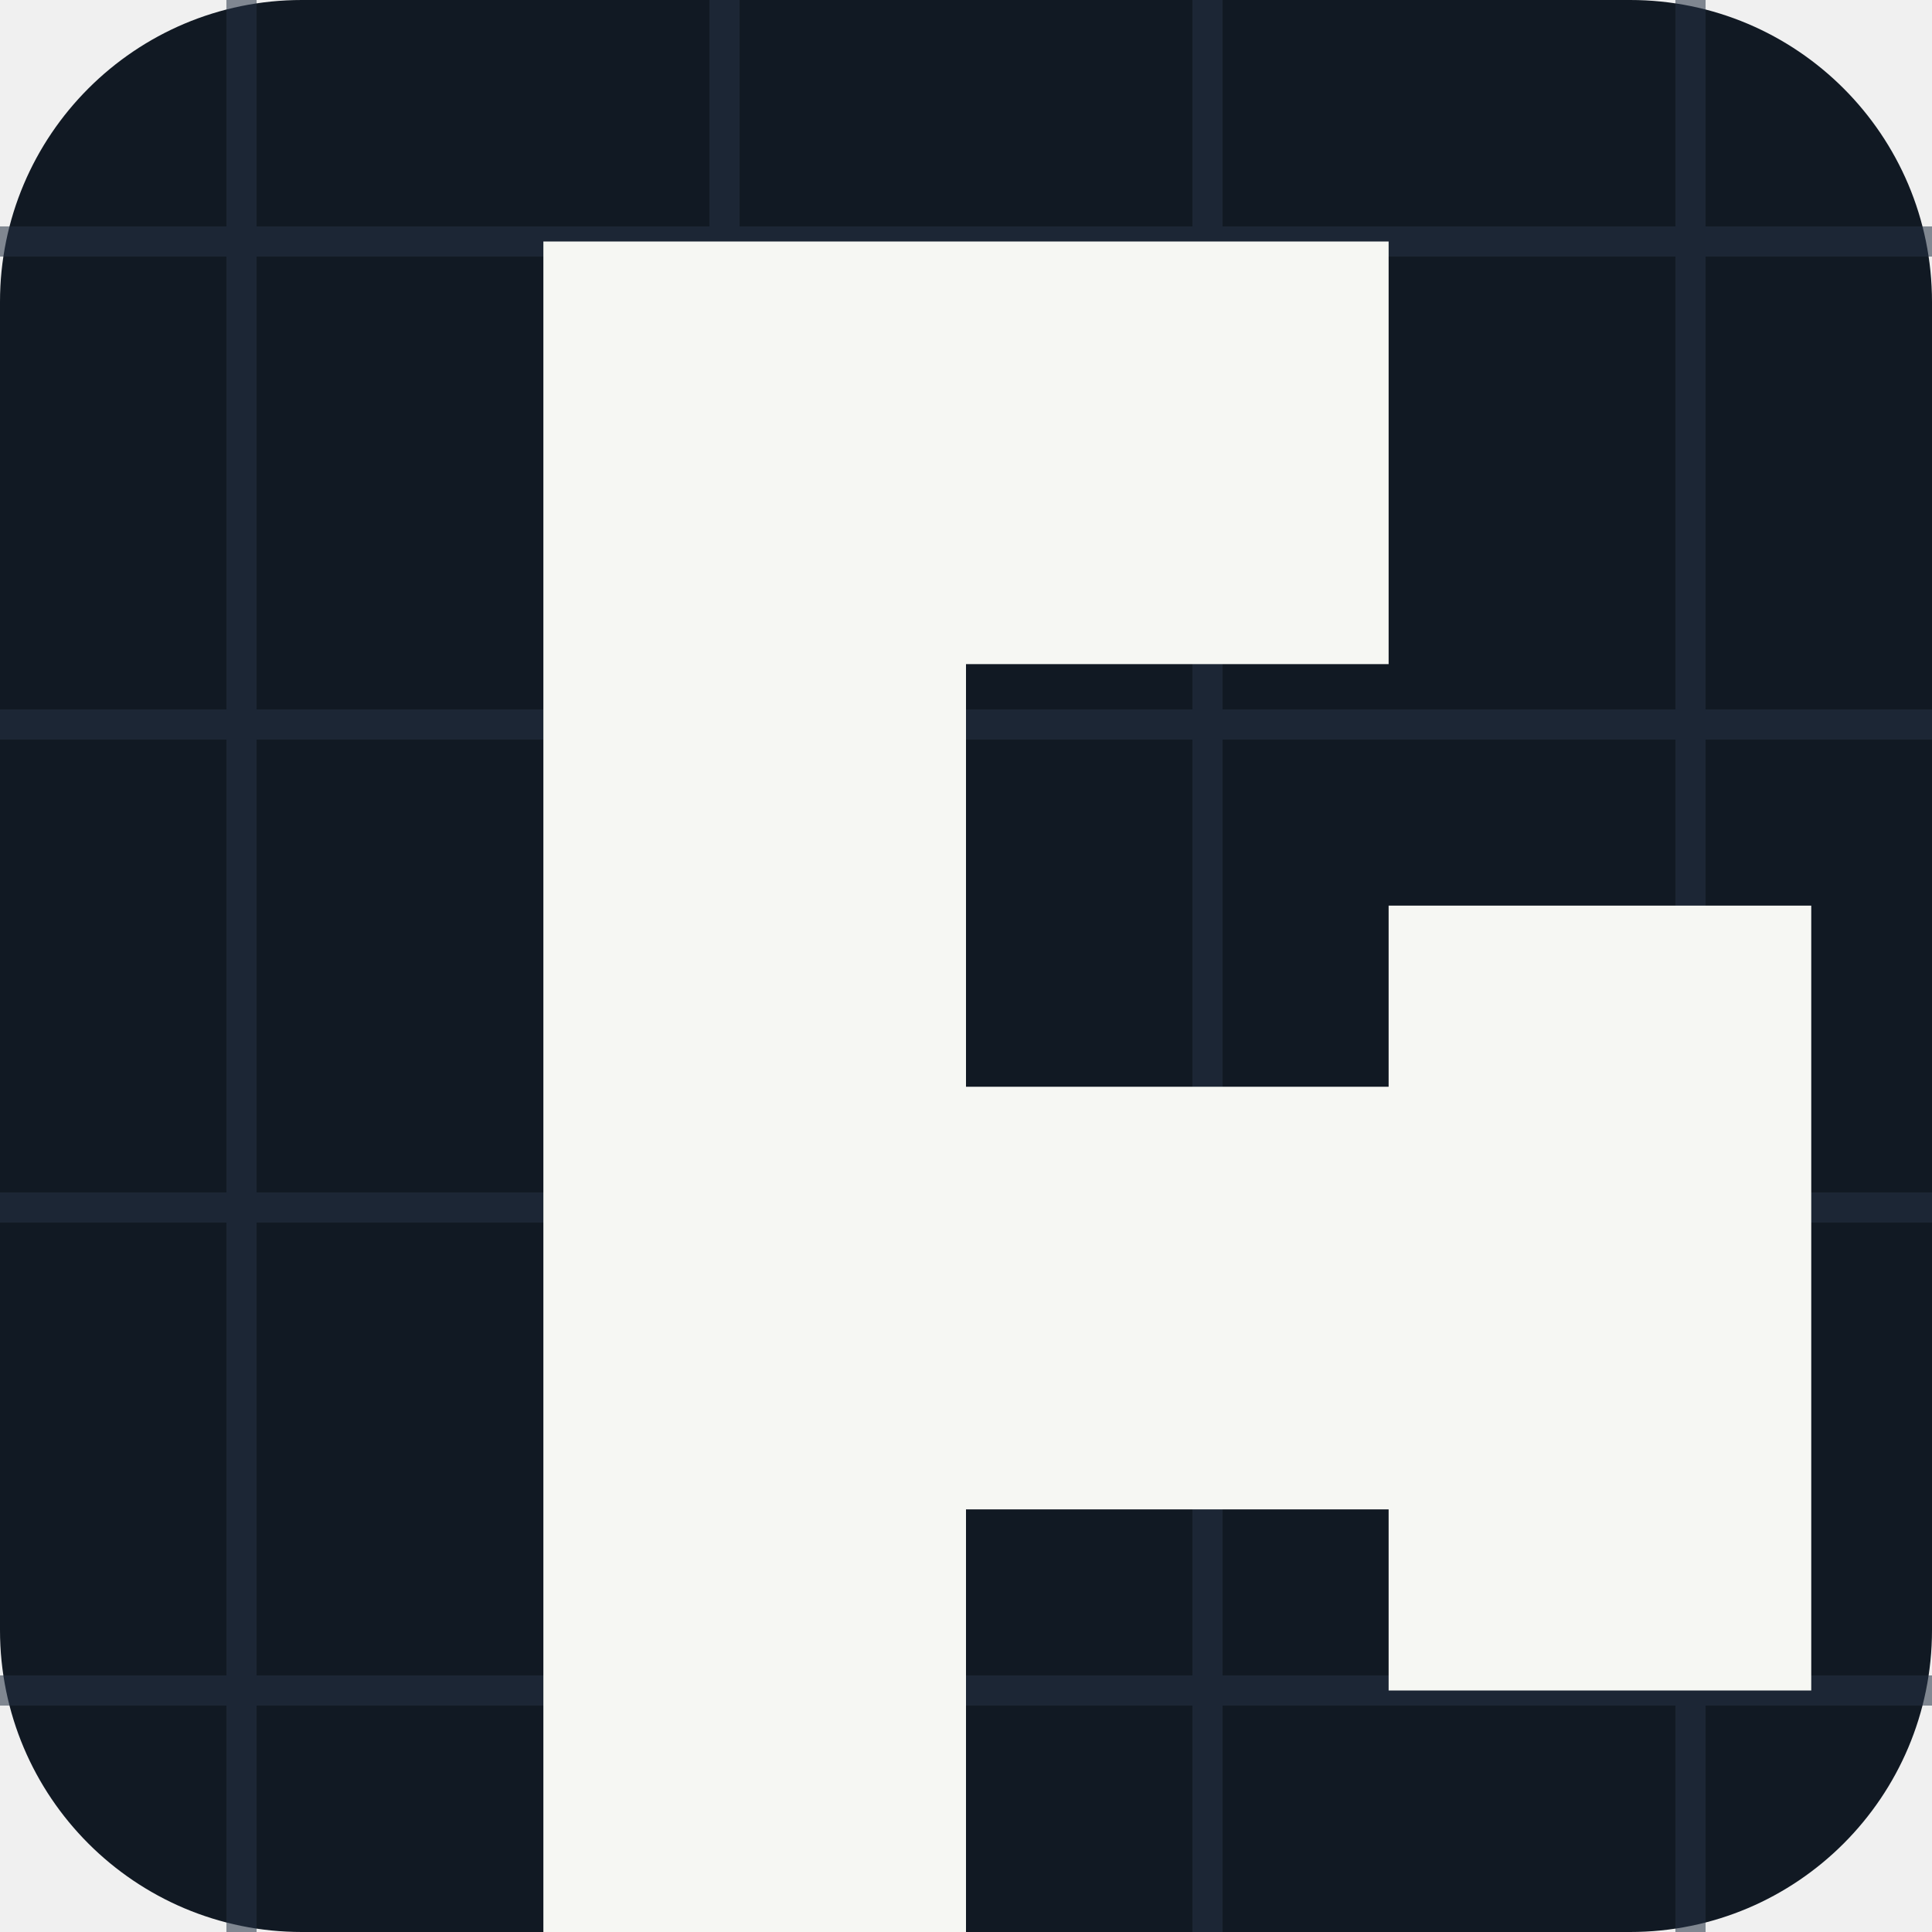
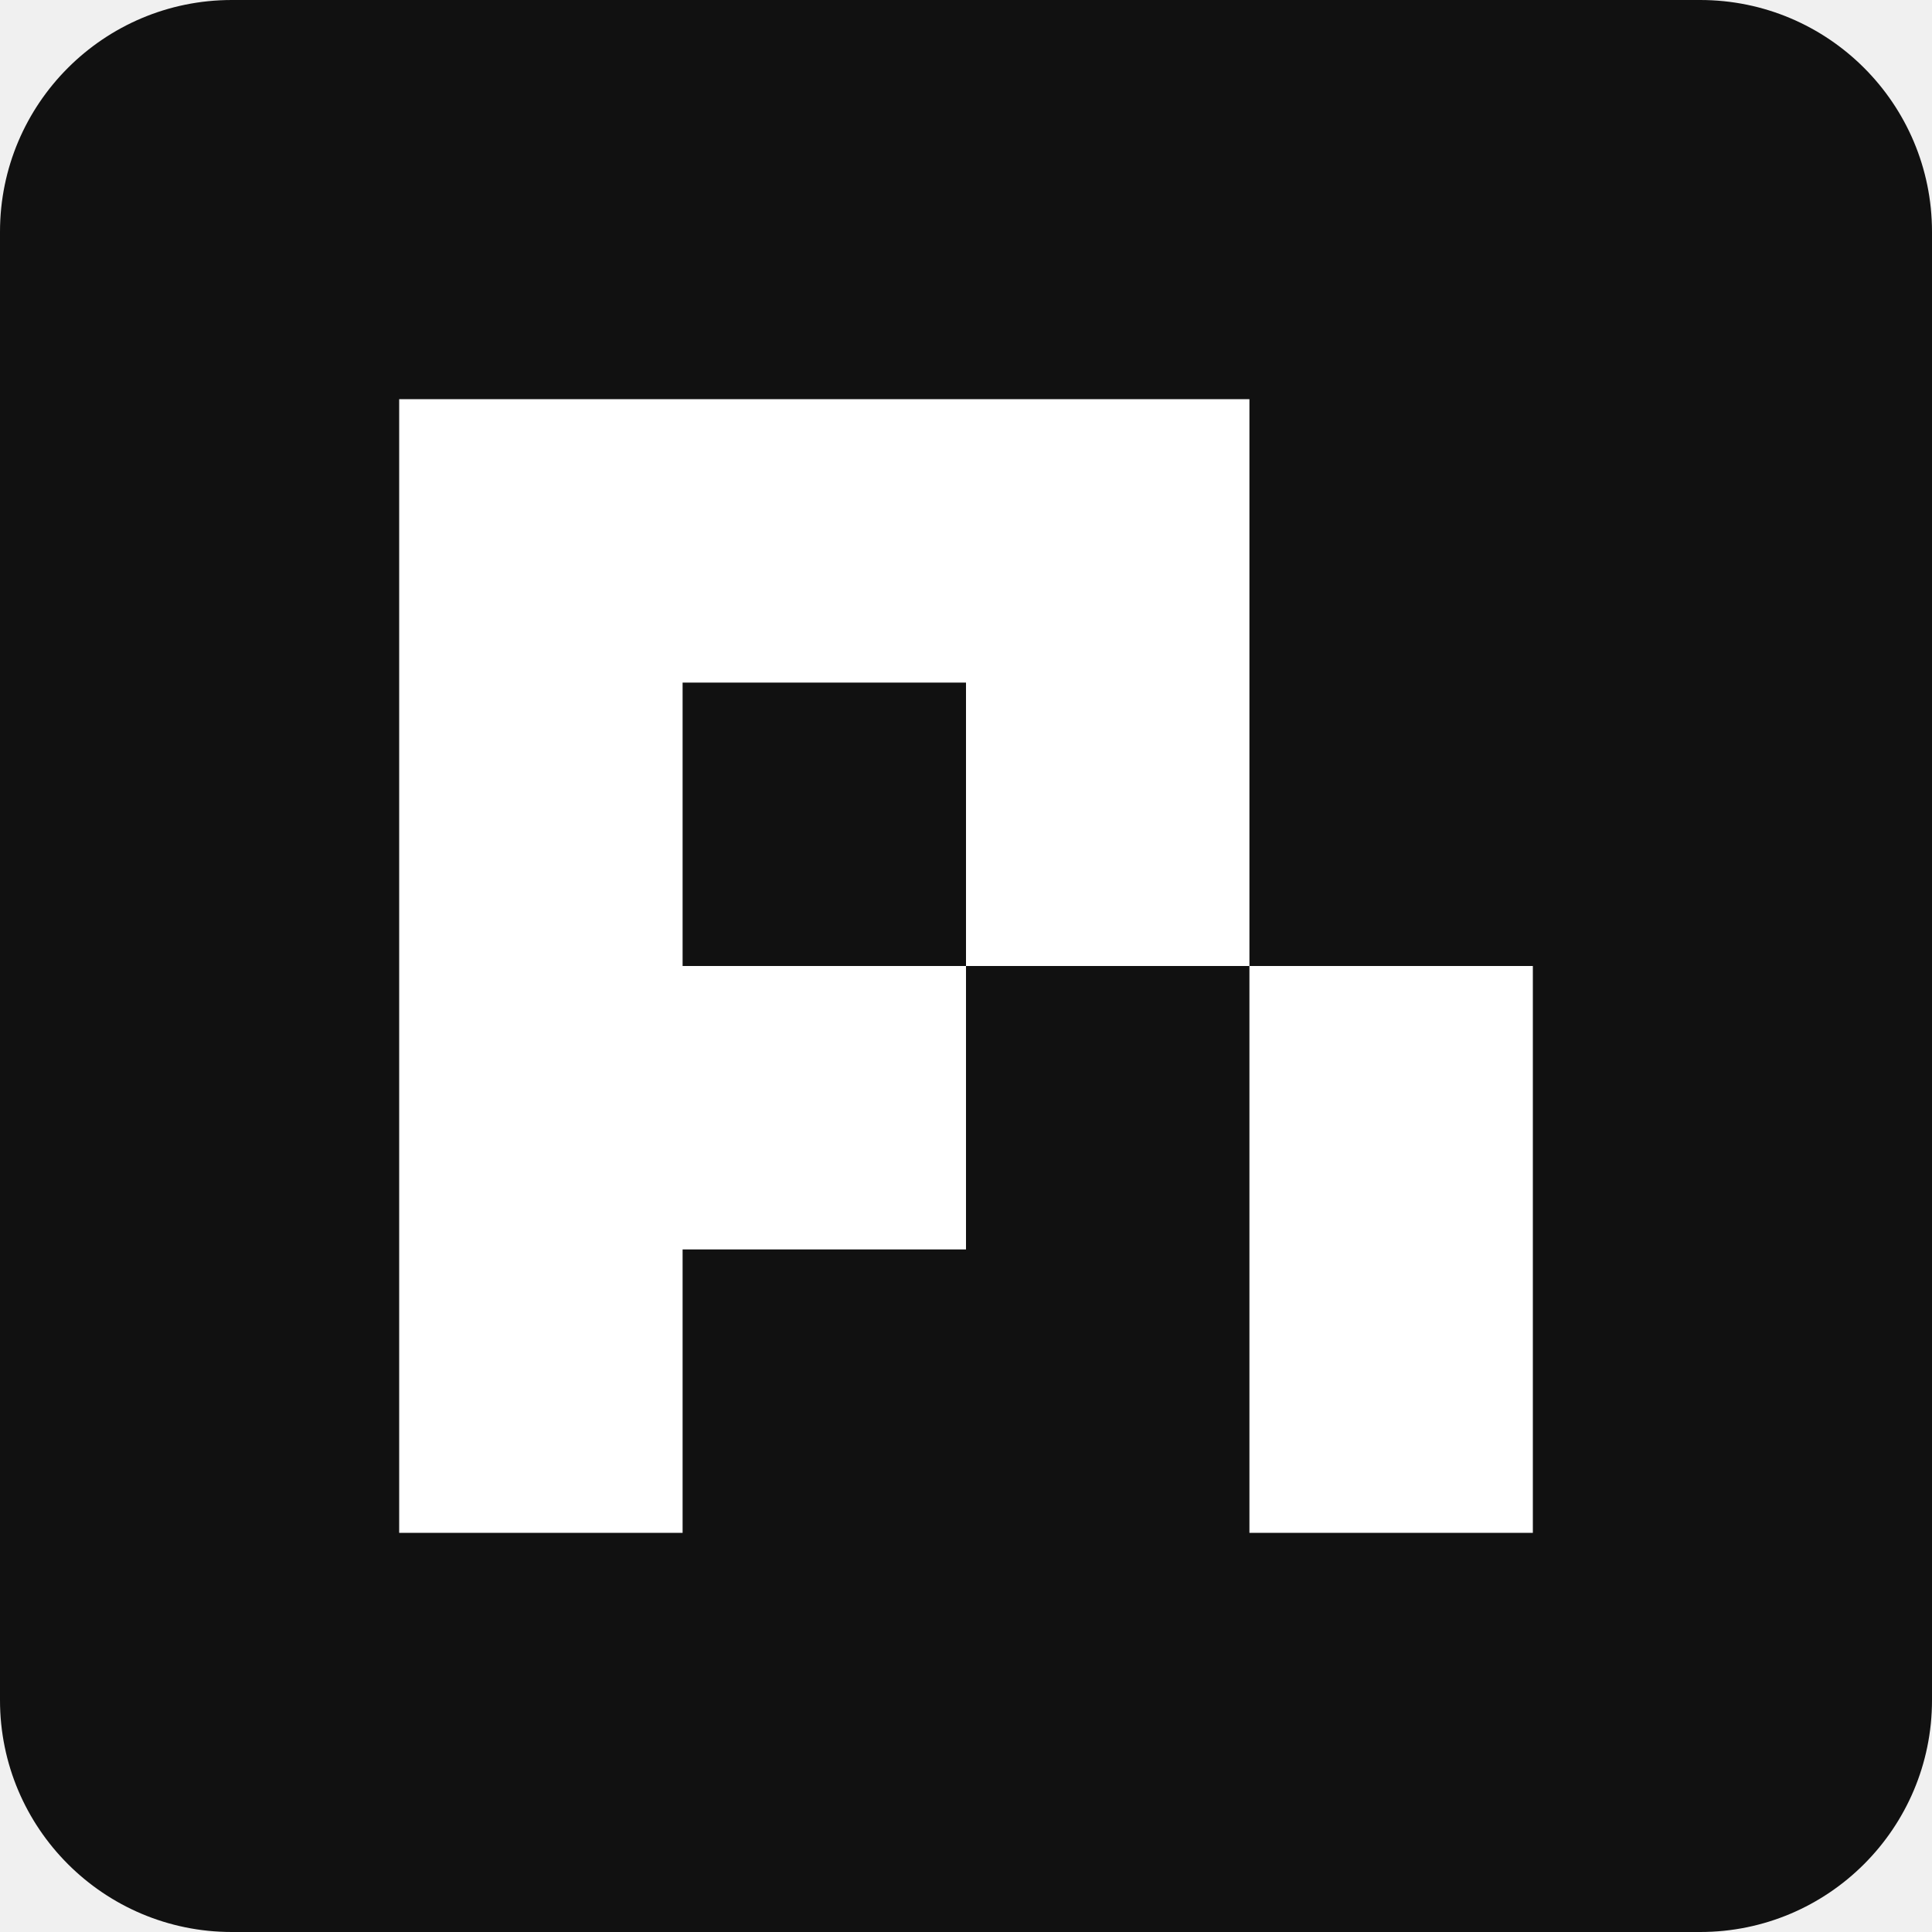
- <svg xmlns="http://www.w3.org/2000/svg" viewBox="0 0 64 64">
-   <rect width="64" height="64" rx="10" fill="#111923" />
-   <g stroke="#243244" stroke-width="1" opacity="0.55">
-     <path d="M8 0v64M24 0v64M40 0v64M56 0v64M0 8h64M0 24h64M0 40h64M0 56h64" />
-   </g>
-   <path fill="#f6f7f3" d="M18 8h28v14H32v14h14v14H32v14H18V8Zm28 22h14v26H46V30Z" />
+ <svg xmlns="http://www.w3.org/2000/svg" viewBox="0 0 800 800">
+   <rect width="800" height="800" rx="96" fill="#111111" />
+   <path fill="#fff" fill-rule="evenodd" d="     M165.29 165.29     H517.36     V400     H400     V517.36     H282.65     V634.72     H165.29     Z     M282.65 282.65     V400     H400     V282.65     Z   " />
+   <path fill="#fff" d="M517.36 400 H634.72 V634.72 H517.36 Z" />
</svg>
